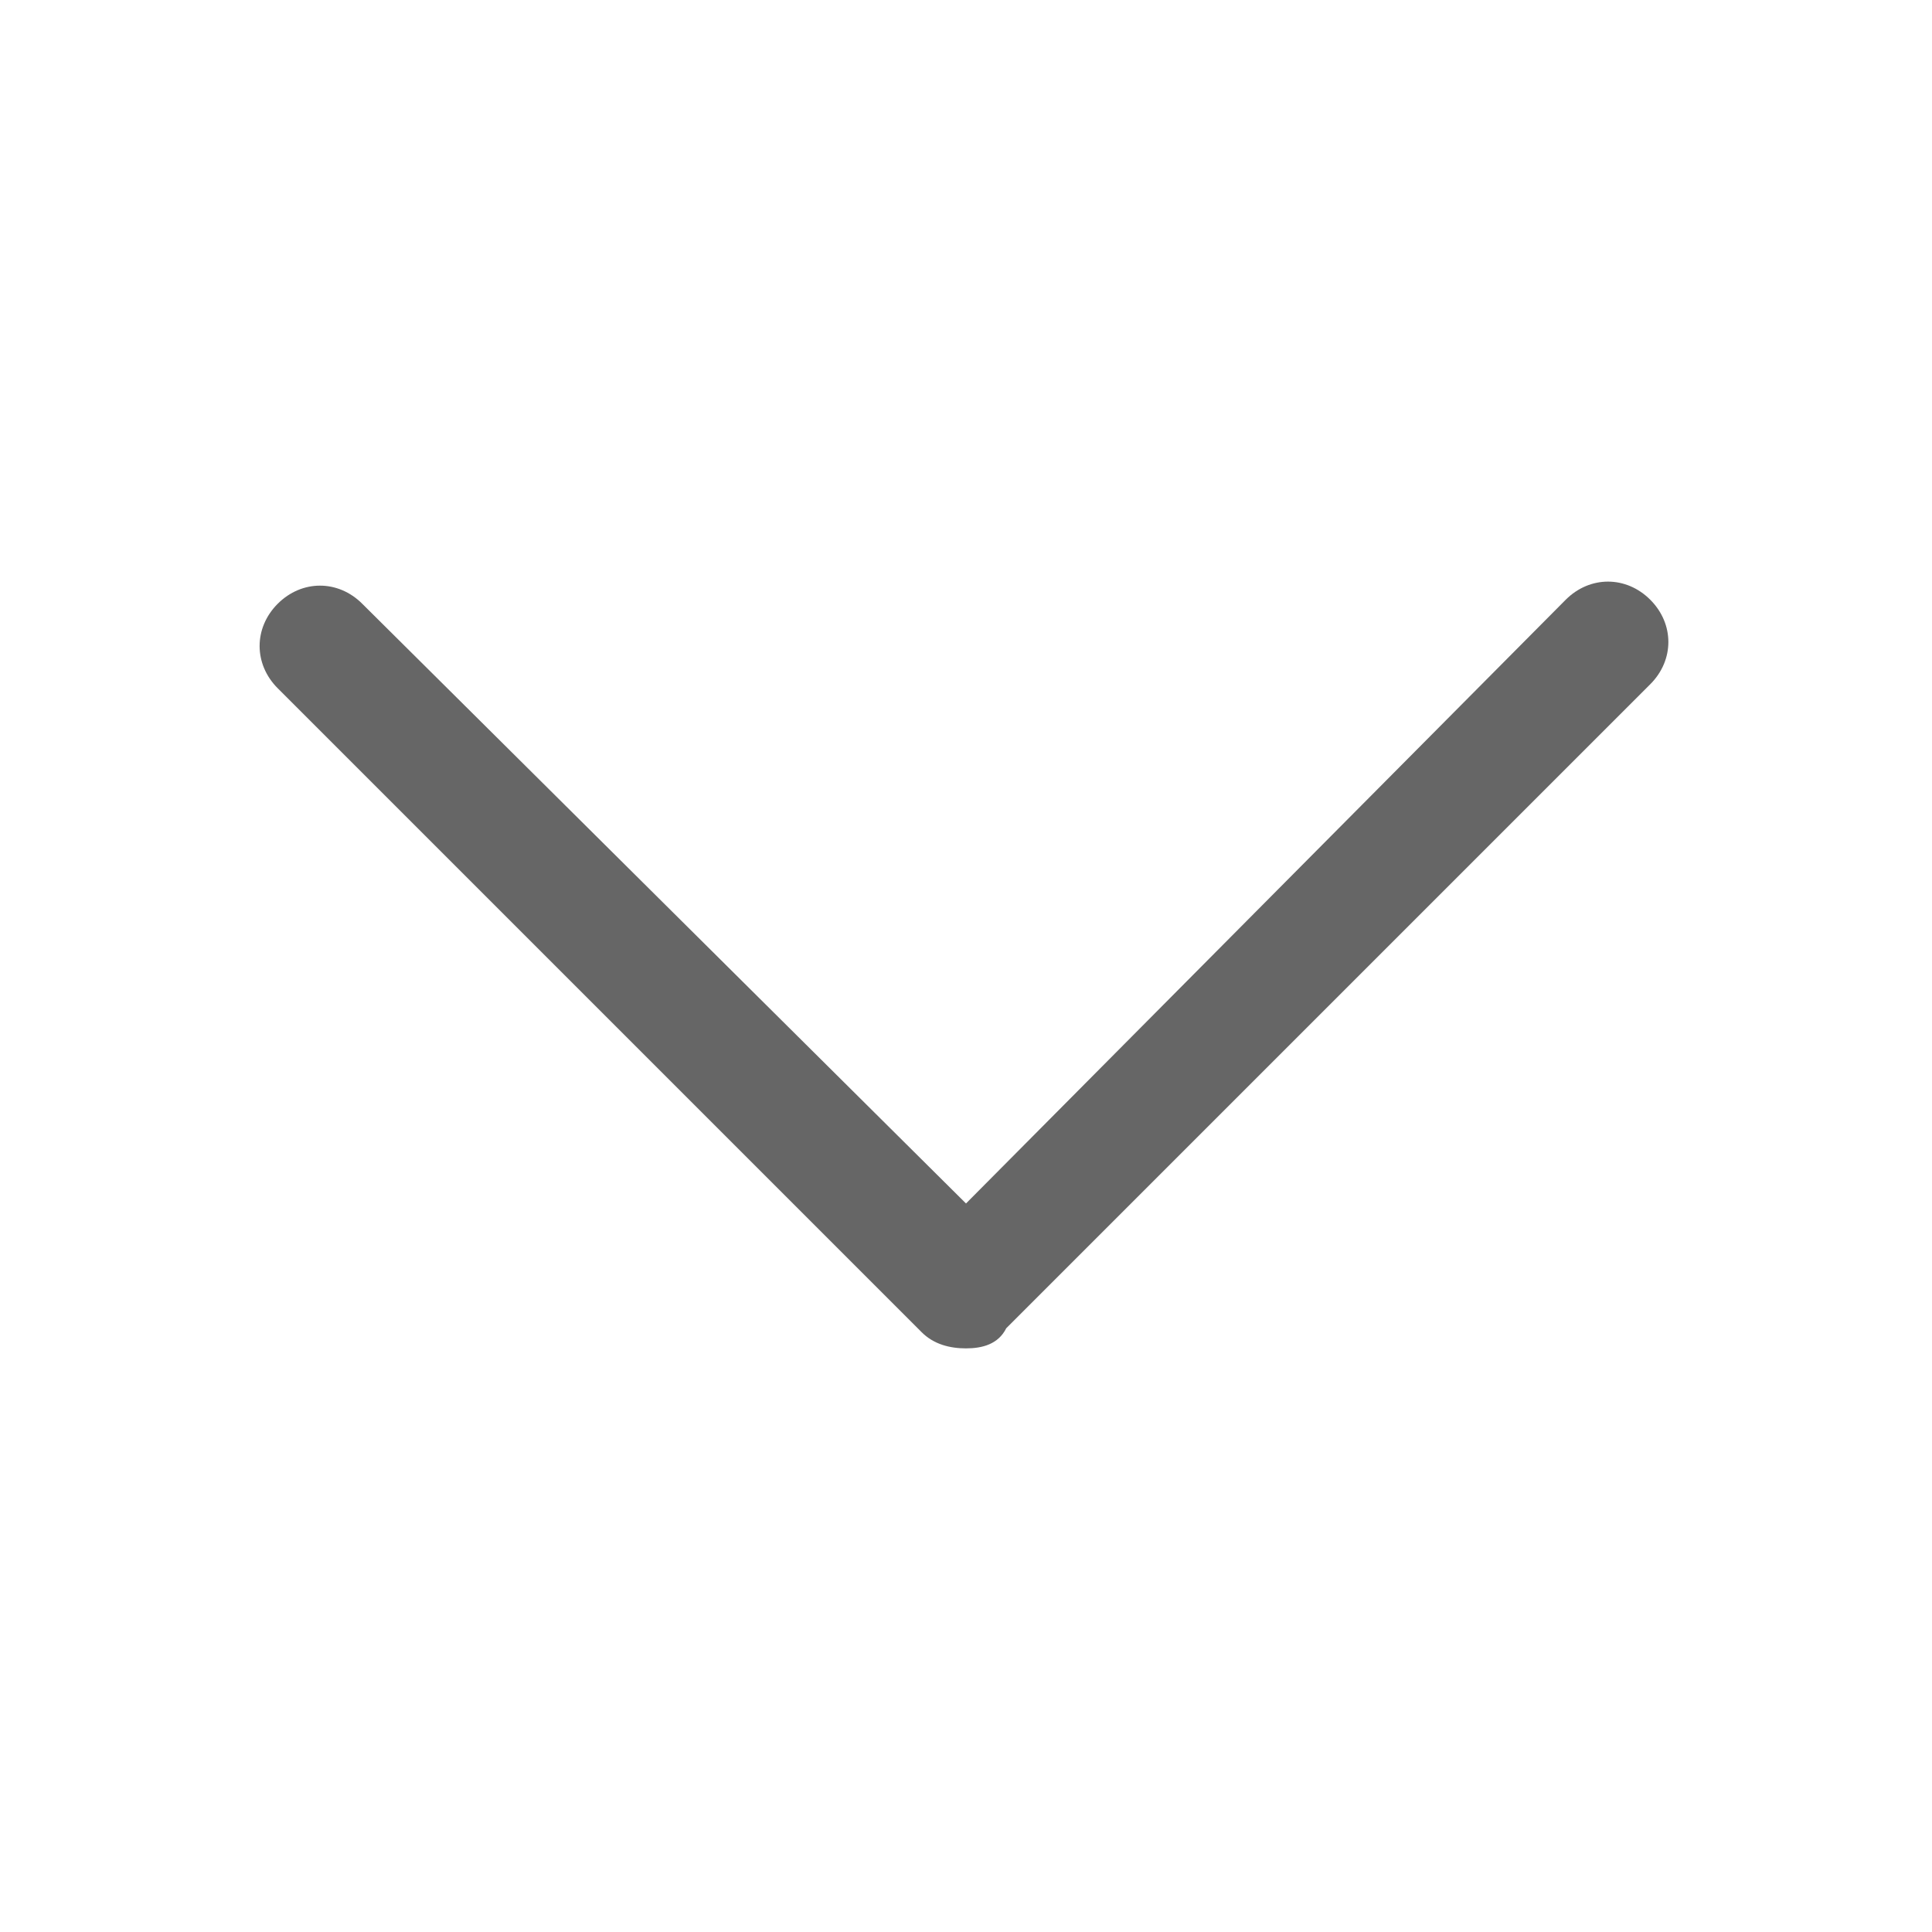
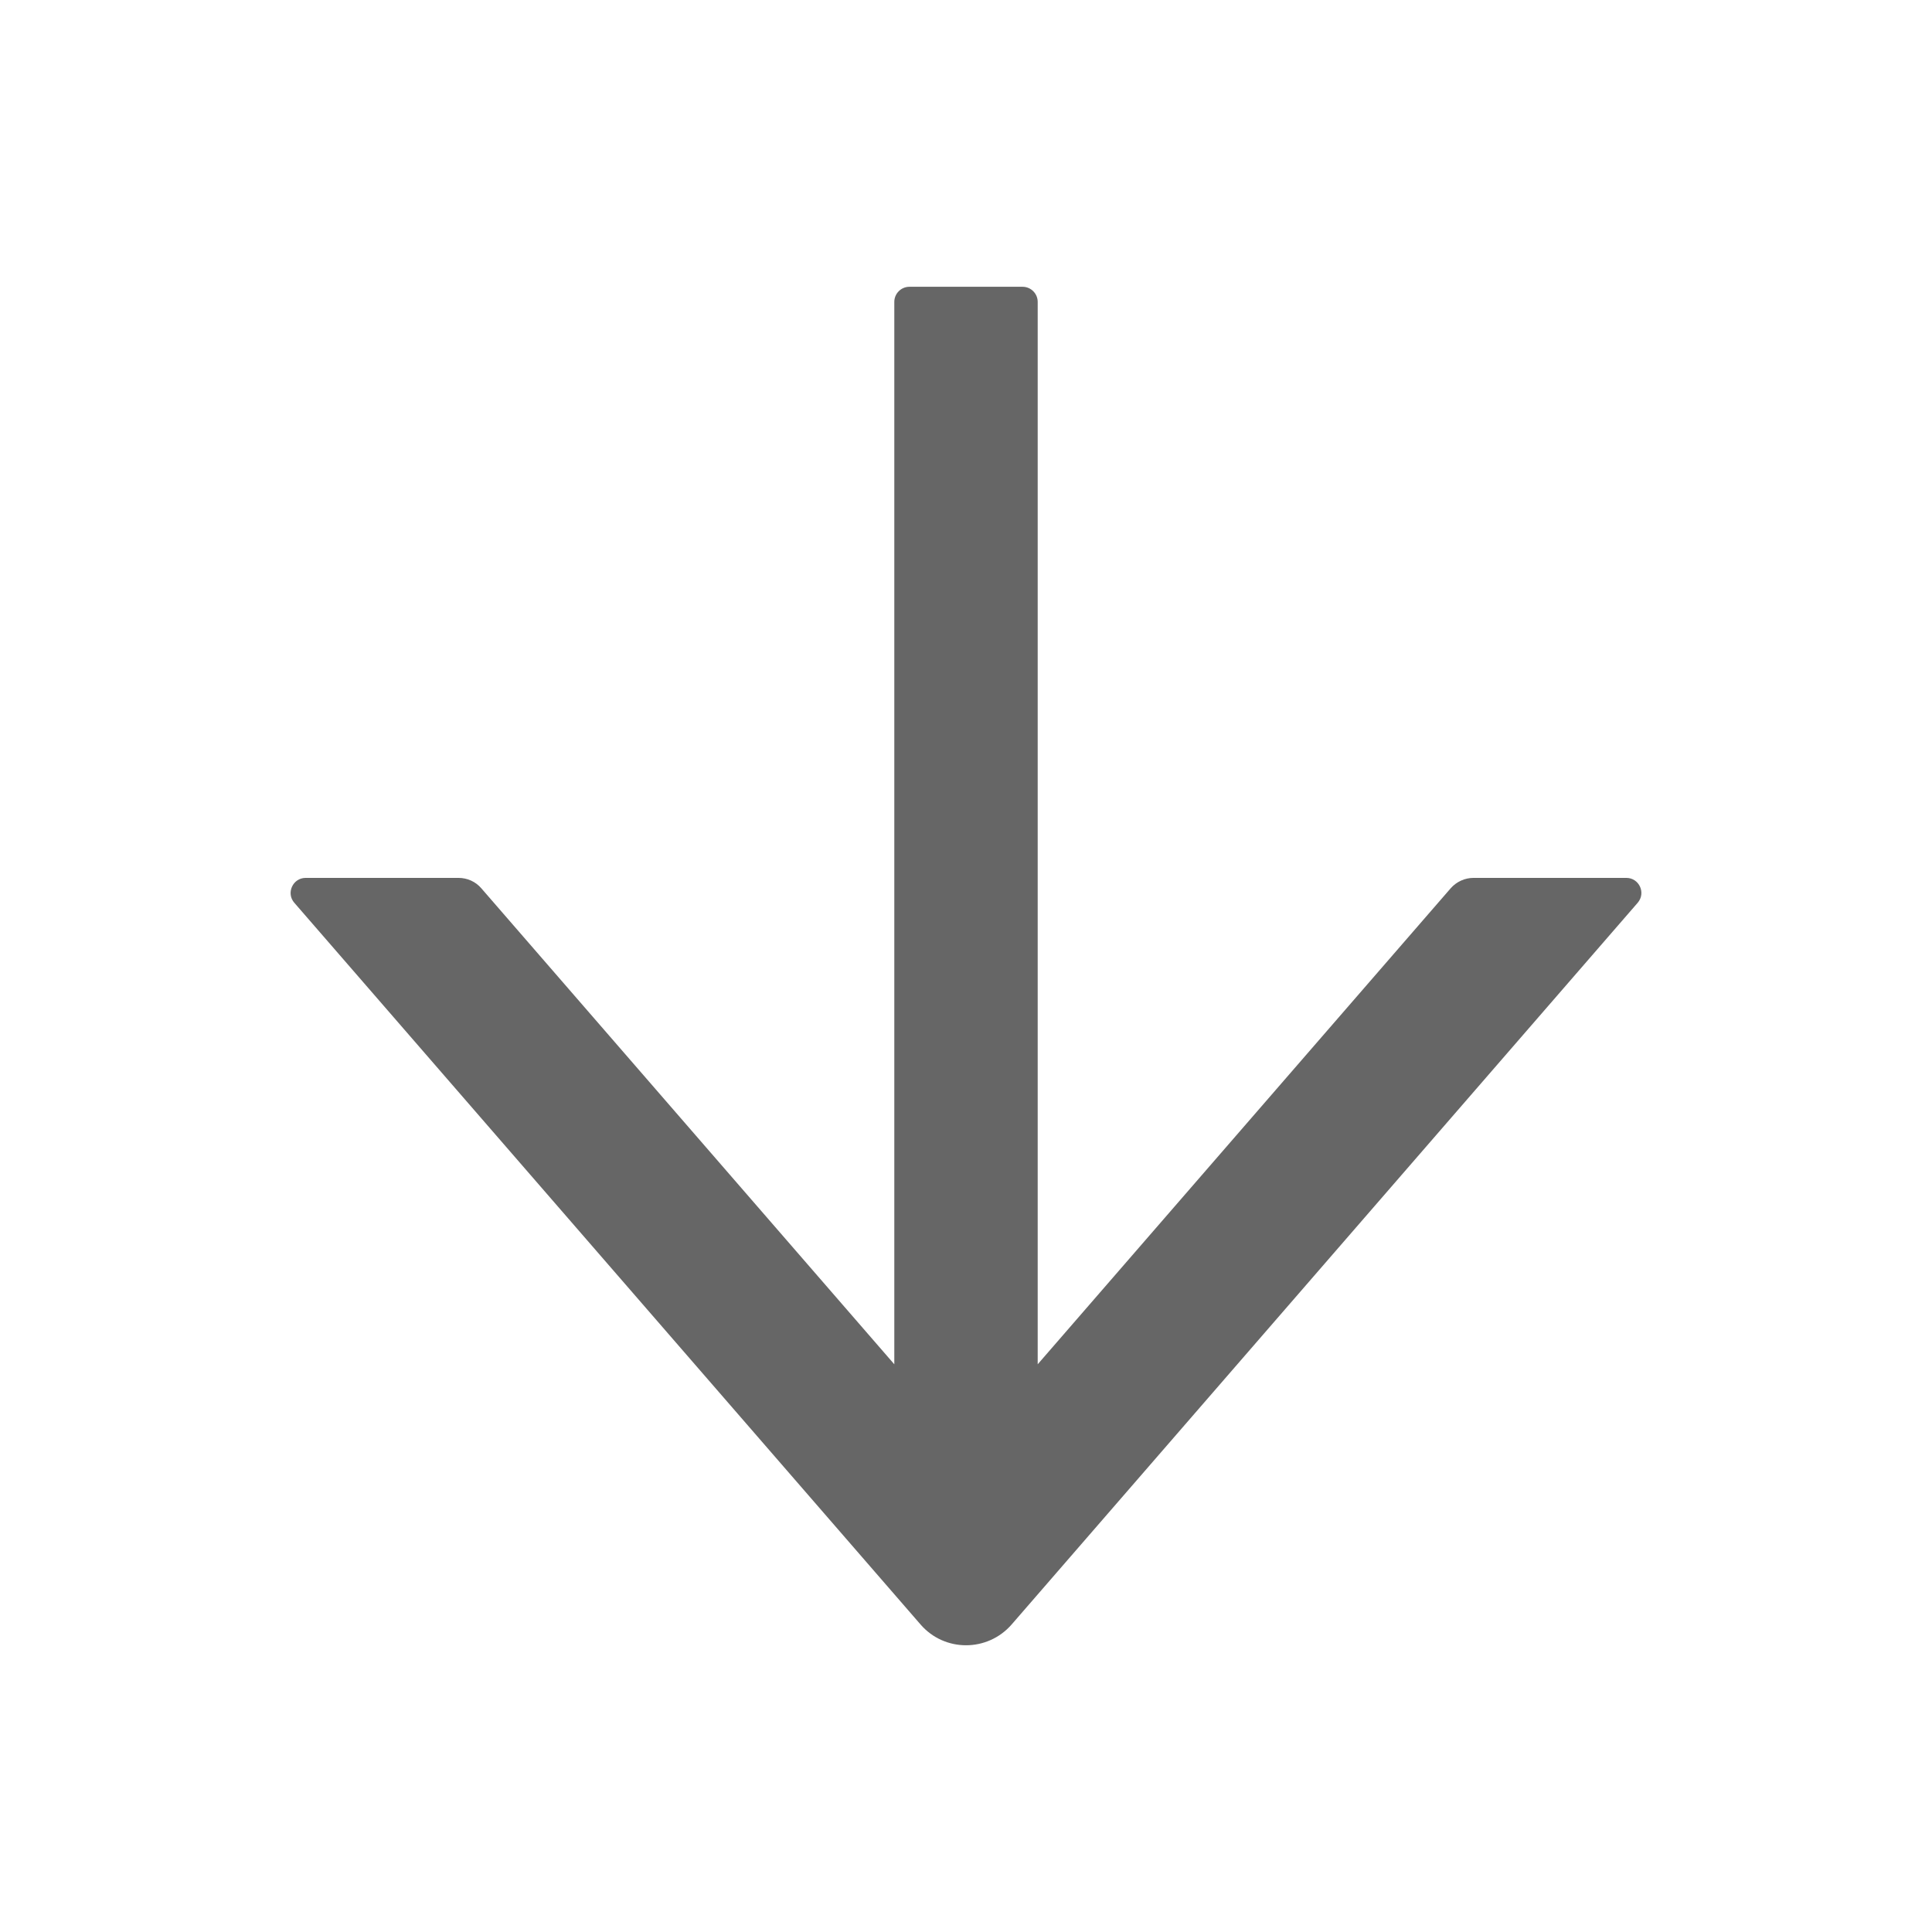
<svg xmlns="http://www.w3.org/2000/svg" class="icon" width="128px" height="128.00px" viewBox="0 0 1024 1024" version="1.1">
-   <path fill="#666666" d="M512 714.667c-8.533 0-17.067-2.133-23.467-8.533l-341.333-341.333c-12.8-12.8-12.8-32 0-44.8 12.8-12.8 32-12.8 44.8 0l320 317.867 317.867-320c12.8-12.8 32-12.8 44.8 0 12.8 12.8 12.8 32 0 44.8L533.333 704c-4.267 8.533-12.8 10.667-21.333 10.667z" />
+   <path fill="#666666" d="M862 465.3h-81c-4.6 0-9 2-12.1 5.5L550 723.1V160c0-4.4-3.6-8-8-8h-60c-4.4 0-8 3.6-8 8v563.1L255.1 470.8c-3-3.5-7.4-5.5-12.1-5.5h-81c-6.8 0-10.5 8.1-6 13.2L487.9 861c12.7 14.7 35.5 14.7 48.3 0L868 478.5c4.5-5.2 0.8-13.2-6-13.2z" />
</svg>
